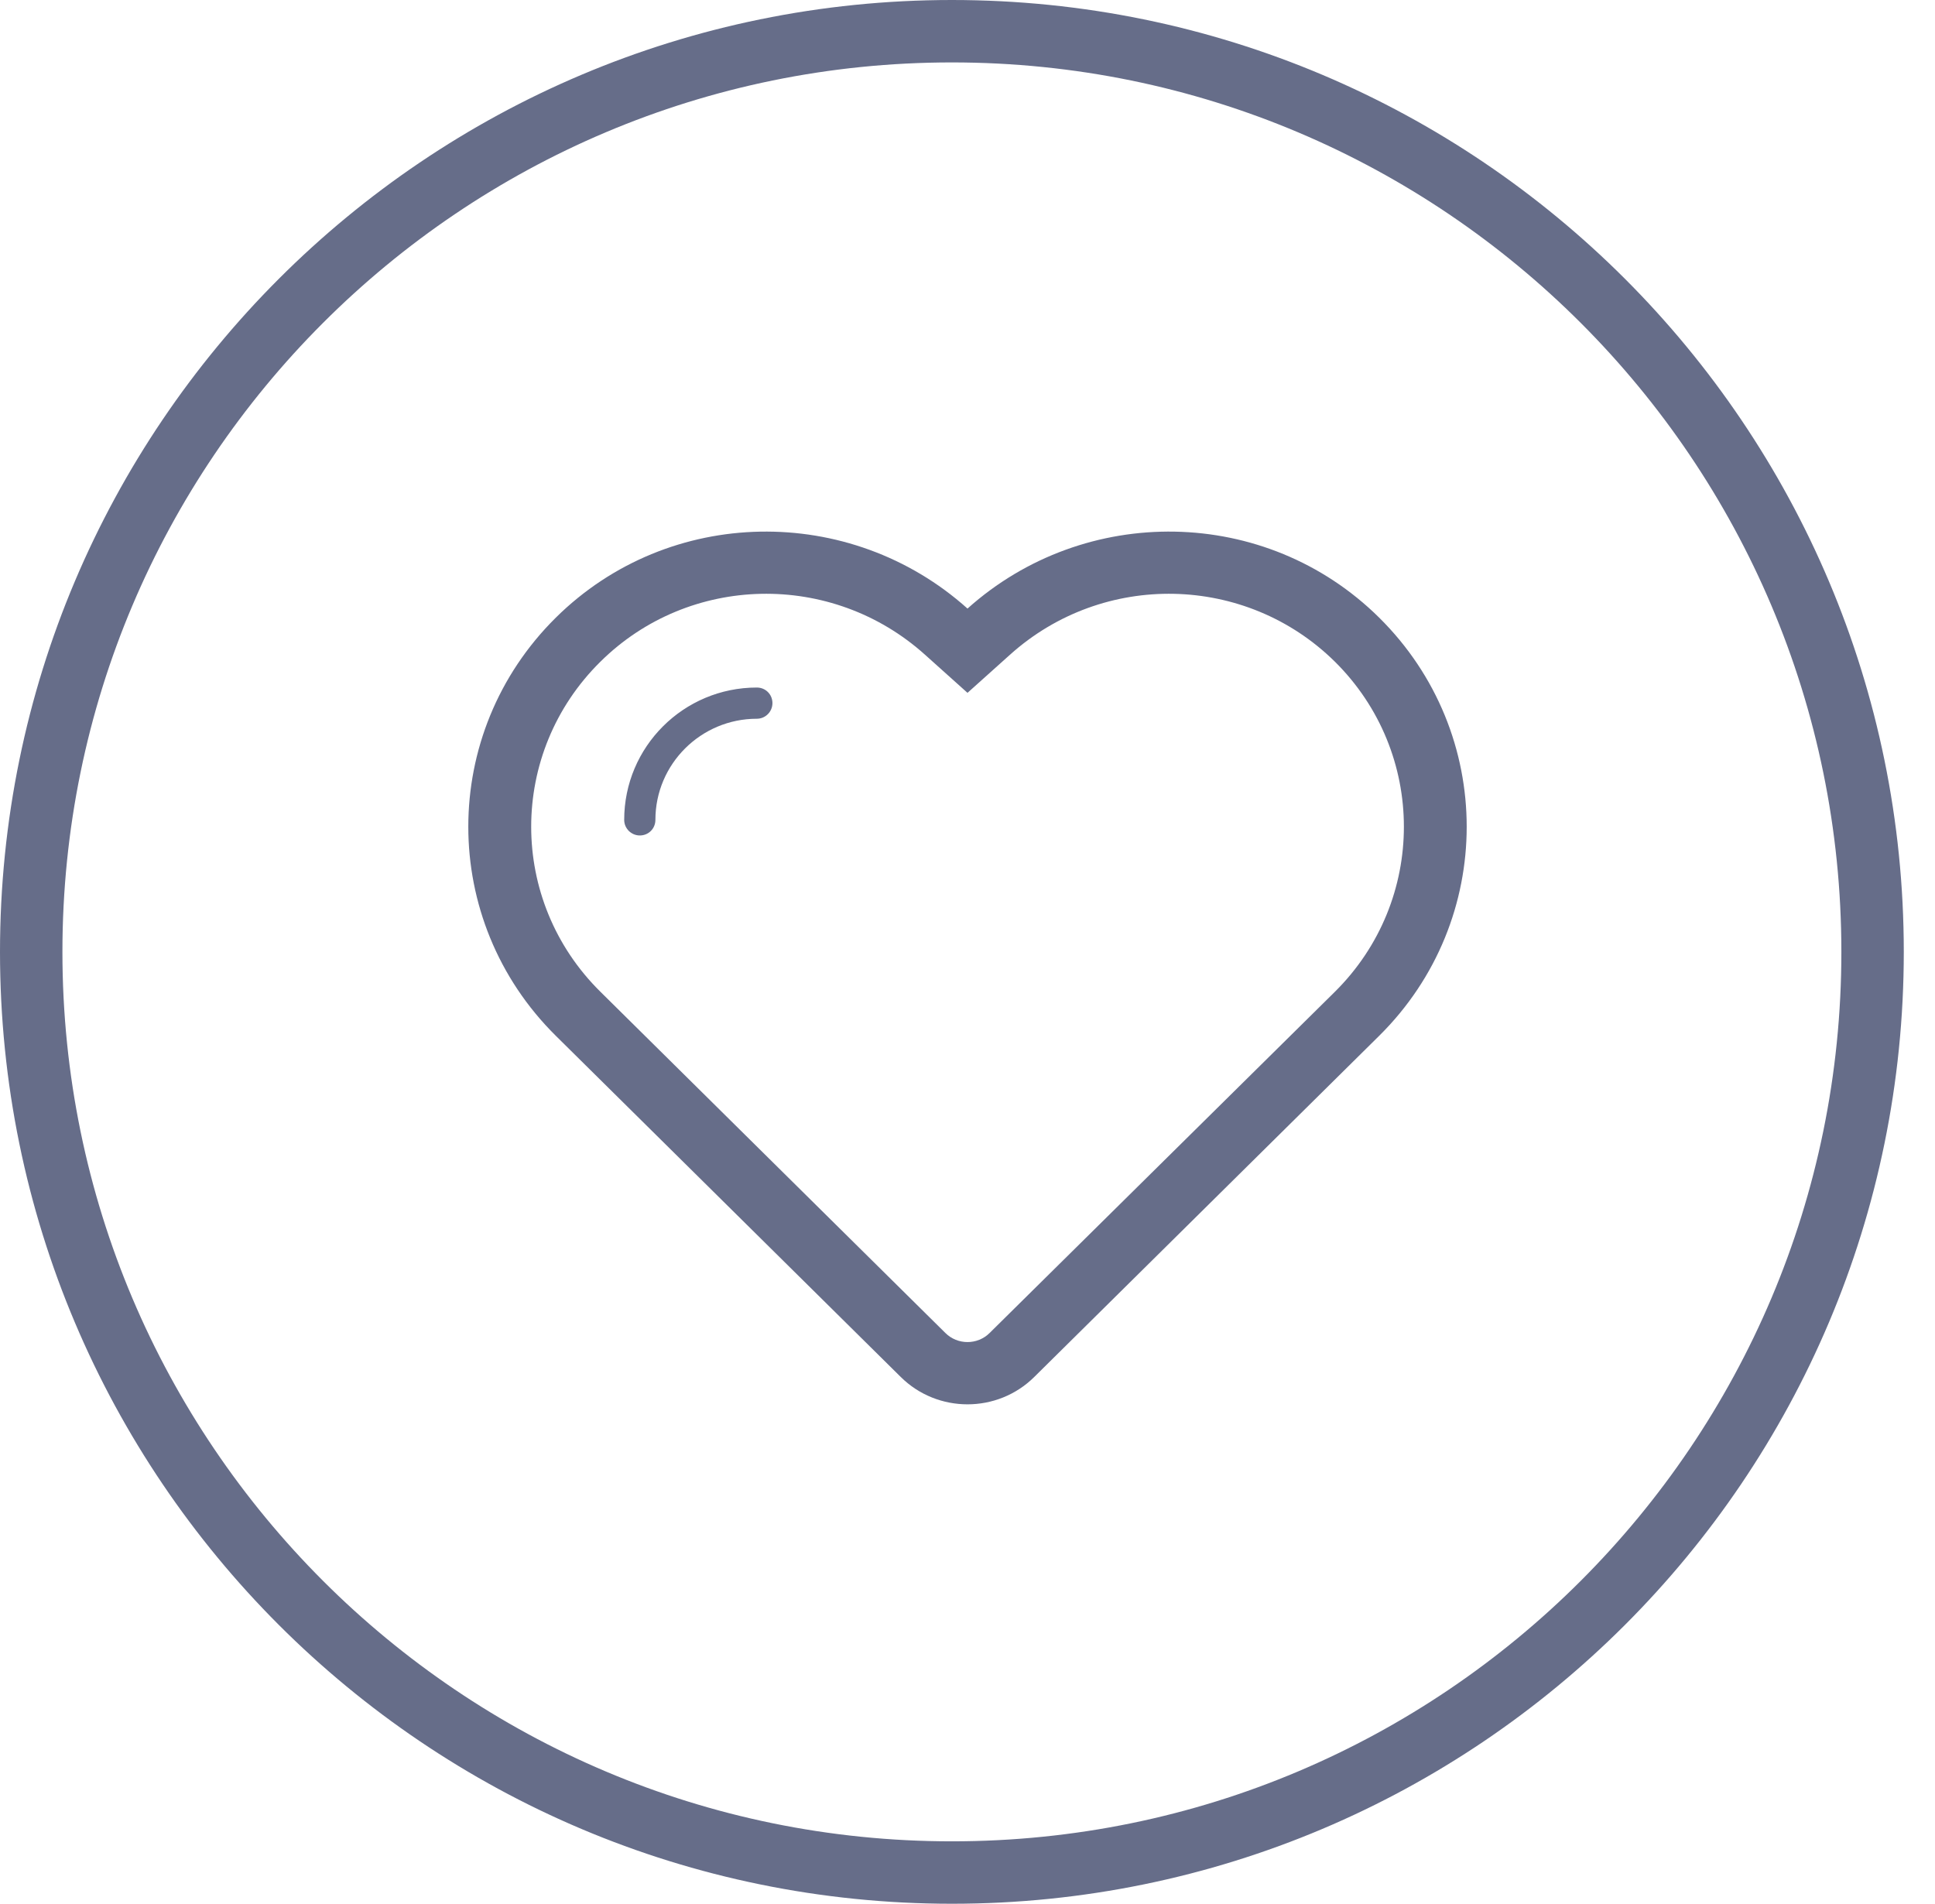
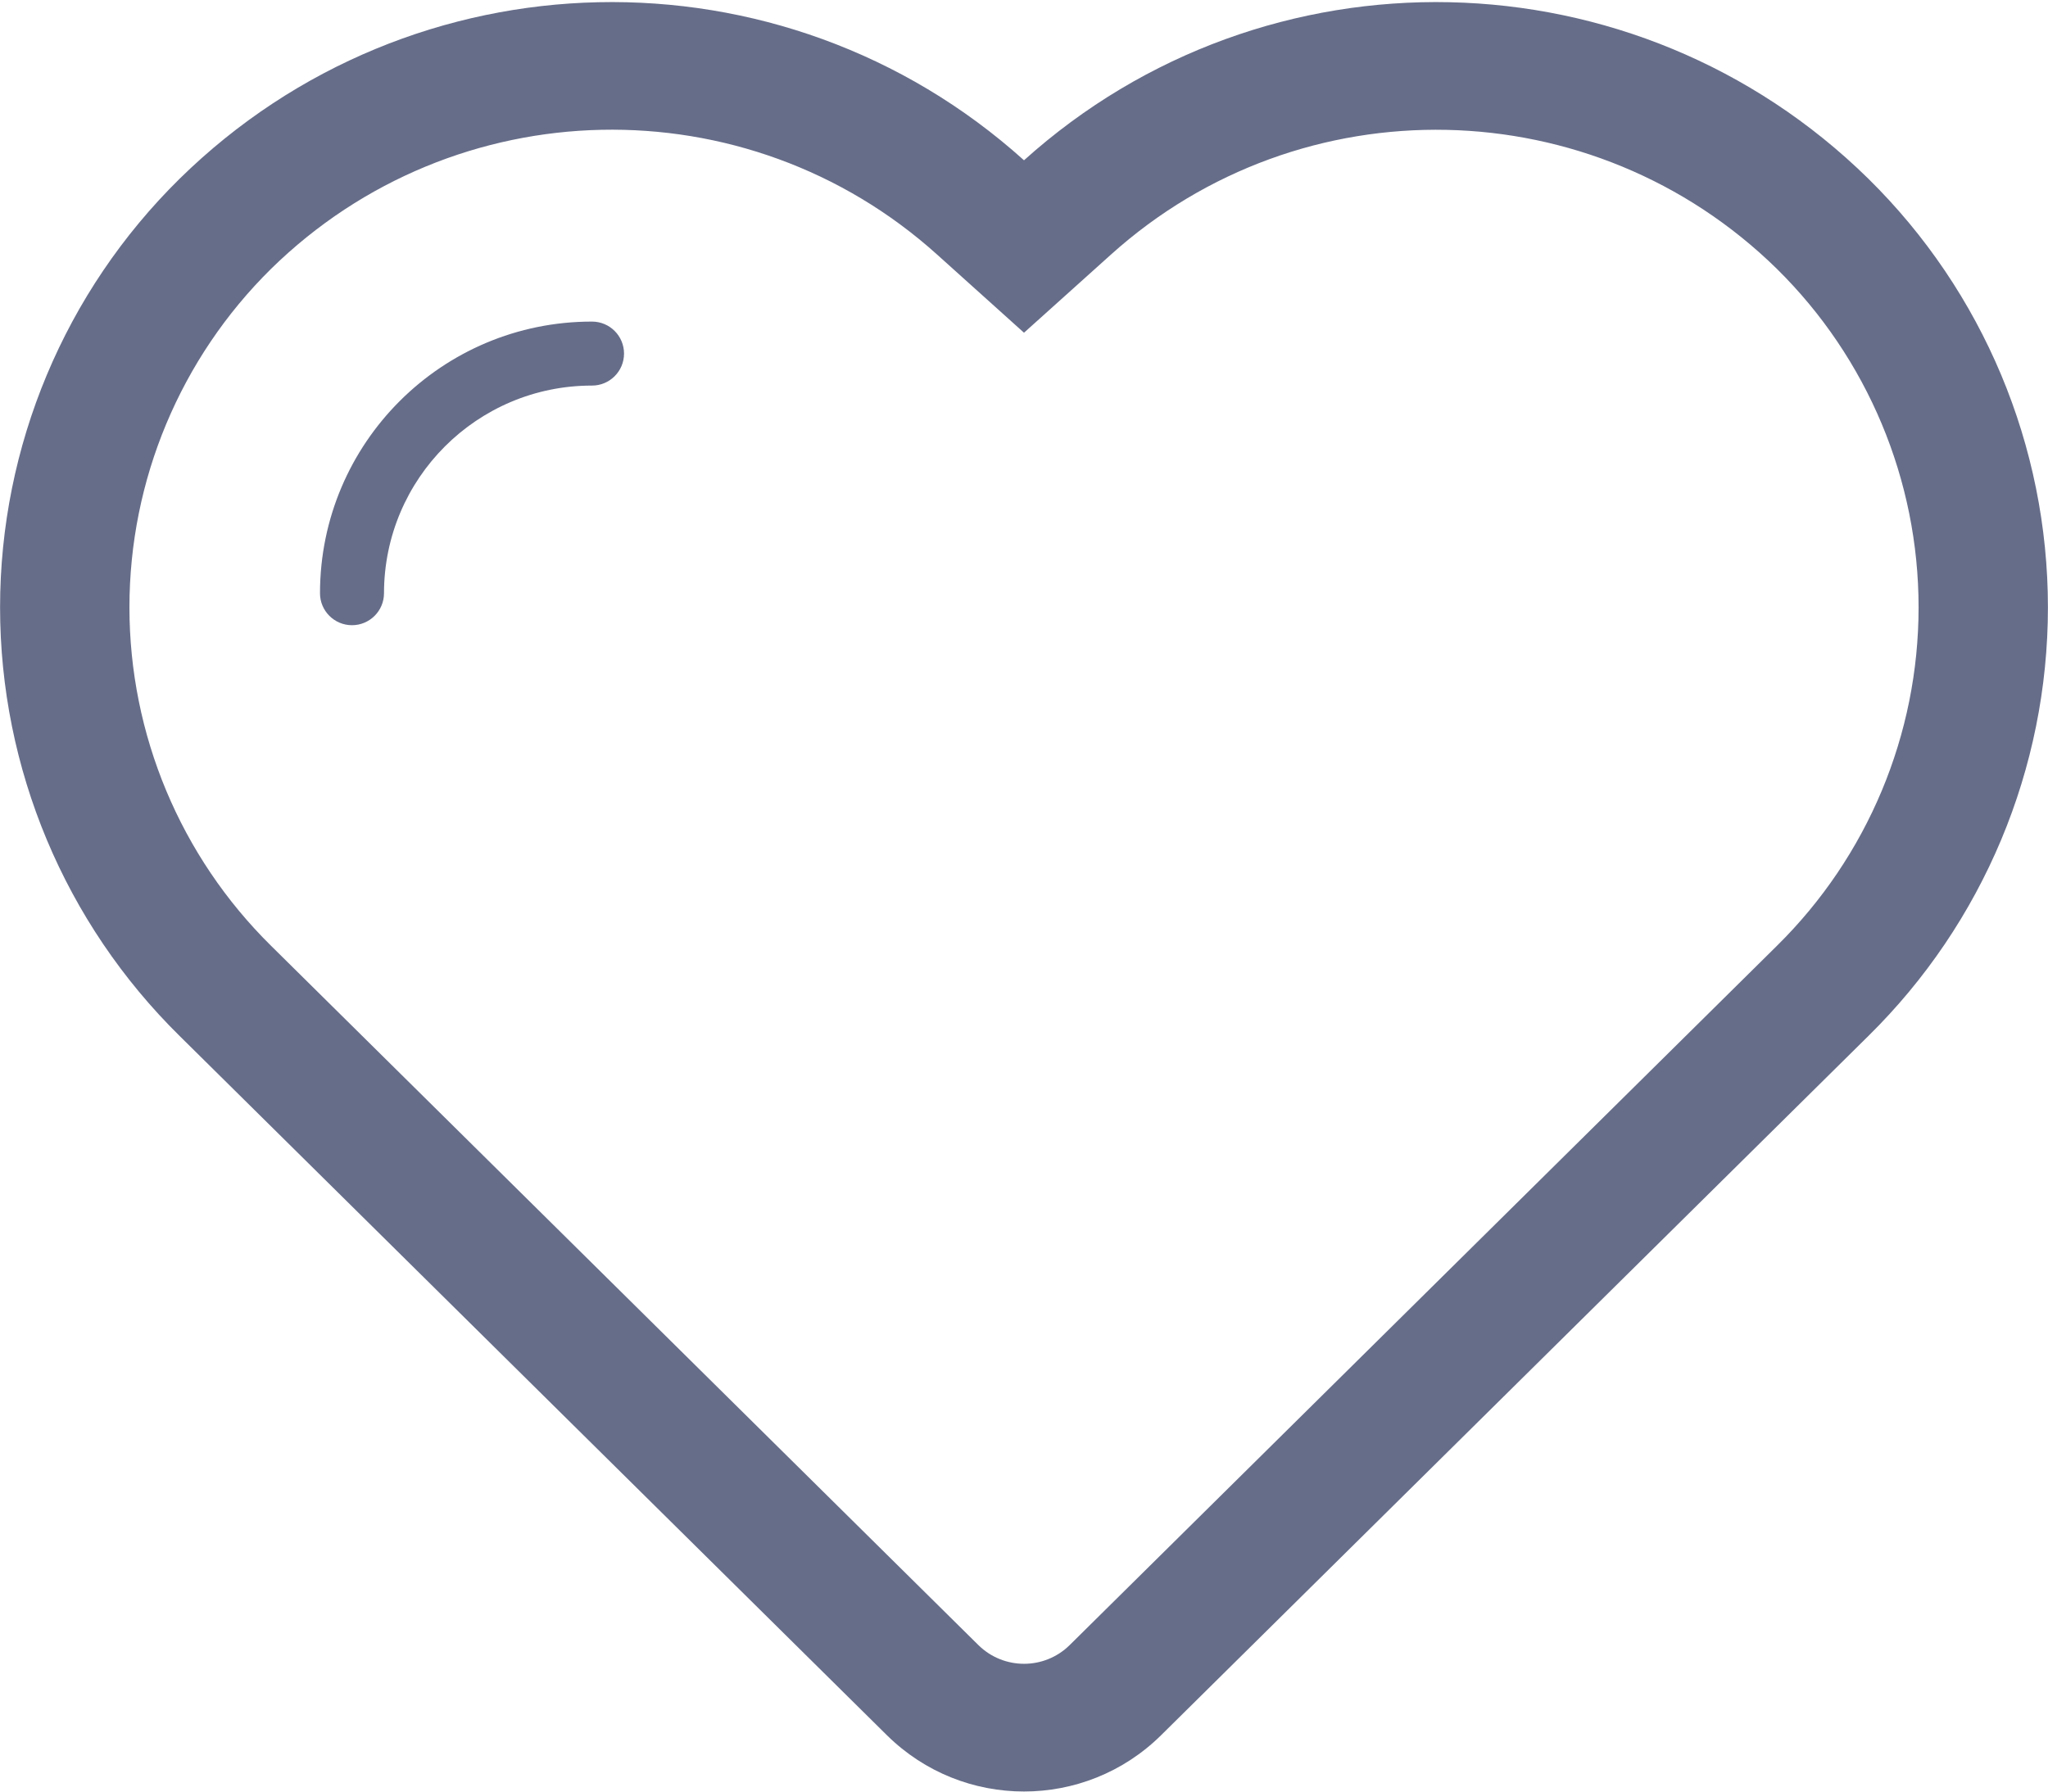
- <svg xmlns="http://www.w3.org/2000/svg" viewBox="0 0 62 61" width="62" height="61">
-   <style>
- 		tspan { white-space:pre }
- 		.shp0 { fill: #666d89 } 
- 		.shp1 { fill: none;stroke: #666d89;stroke-width: 2 } 
- 	</style>
-   <g id="Services">
-     <g id="Heart">
-       <path id="heart" class="shp0" d="M44.19 19.79C40.56 16.2 34.76 16.13 31 19.5C27.24 16.13 21.44 16.2 17.81 19.79C14.07 23.49 14.07 29.49 17.81 33.19C18.88 34.25 28.86 44.12 28.86 44.12C30.04 45.29 31.96 45.29 33.14 44.12C33.14 44.12 44.07 33.31 44.19 33.19C47.93 29.49 47.93 23.49 44.19 19.79ZM42.77 31.78L31.71 42.71C31.32 43.1 30.68 43.1 30.29 42.71L19.24 31.78C16.28 28.86 16.28 24.12 19.24 21.2C22.08 18.39 26.65 18.29 29.64 20.98L31 22.2L32.36 20.98C35.35 18.29 39.92 18.39 42.77 21.2C45.72 24.12 45.72 28.86 42.77 31.78ZM24.25 22.03C24.25 22.03 24.25 22.03 24.25 22.03C21.9 22.03 20 23.93 20 26.27L20 26.27C20 26.55 20.23 26.77 20.5 26.77C20.78 26.77 21 26.55 21 26.27L21 26.27C21 24.48 22.46 23.03 24.25 23.03L24.25 23.03C24.53 23.03 24.75 22.8 24.75 22.53C24.75 22.25 24.53 22.03 24.25 22.03Z" />
-       <path id="Ellipse" class="shp1" d="M30.5 1C46.79 1 60 14.21 60 30.5C60 46.79 46.79 60 30.5 60C14.21 60 1 46.79 1 30.5C1 14.21 14.21 1 30.5 1Z" />
-     </g>
-   </g>
+ <svg xmlns="http://www.w3.org/2000/svg" width="32" height="28" viewBox="0 0 32 28">
+   <defs>
+     <style>
+       .cls-1 {
+         fill: #666d89;
+         fill-rule: evenodd;
+       }
+     </style>
+   </defs>
+   <path id="heart" class="cls-1" d="M723.192,933.792A9.632,9.632,0,0,0,710,933.505a9.632,9.632,0,0,0-13.192.287,9.4,9.4,0,0,0,0,13.4c1.07,1.057,11.053,10.93,11.053,10.93a3.048,3.048,0,0,0,4.278,0l11.053-10.93A9.4,9.4,0,0,0,723.192,933.792Zm-1.427,11.989-11.052,10.93a1.016,1.016,0,0,1-1.425,0l-11.053-10.93a7.429,7.429,0,0,1,0-10.579,7.6,7.6,0,0,1,10.409-.222L710,936.2l1.356-1.219a7.6,7.6,0,0,1,10.409.222A7.427,7.427,0,0,1,721.765,945.781Zm-18.513-9.755h0A4.247,4.247,0,0,0,699,940.271h0a0.5,0.5,0,0,0,1,0h0a3.248,3.248,0,0,1,3.249-3.245h0A0.5,0.5,0,1,0,703.252,936.026Z" transform="translate(-694 -931)" />
</svg>
